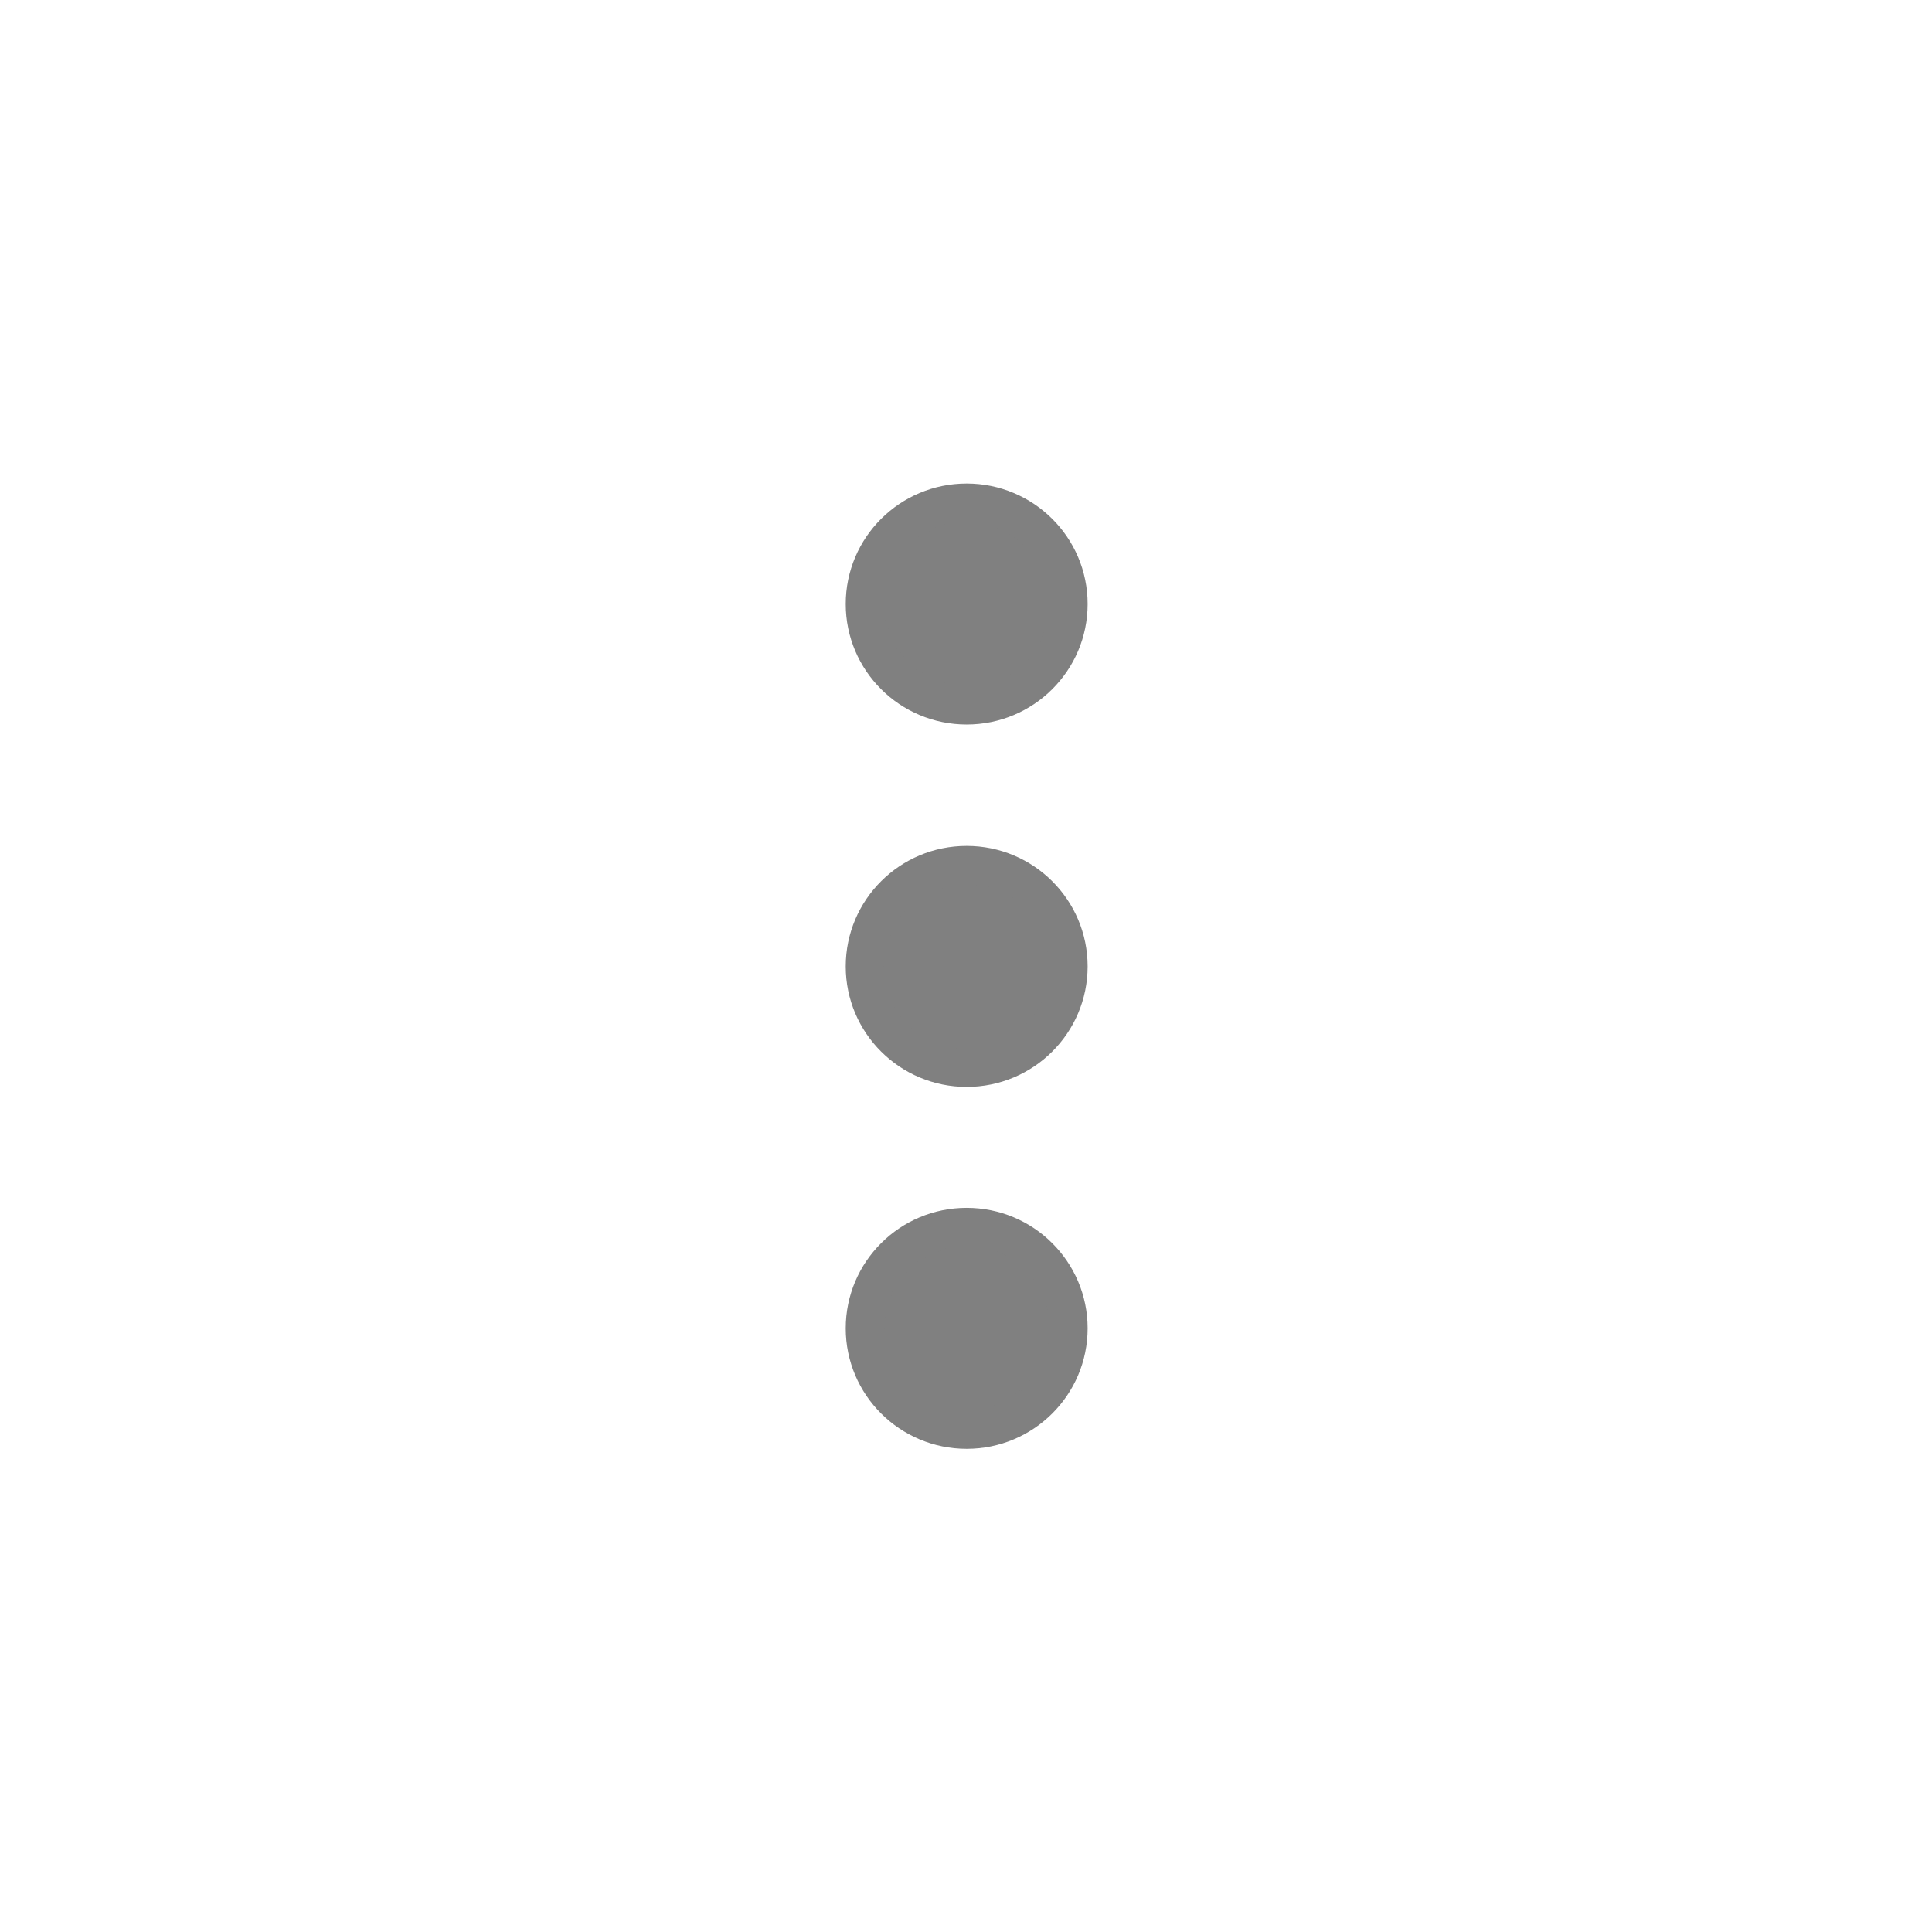
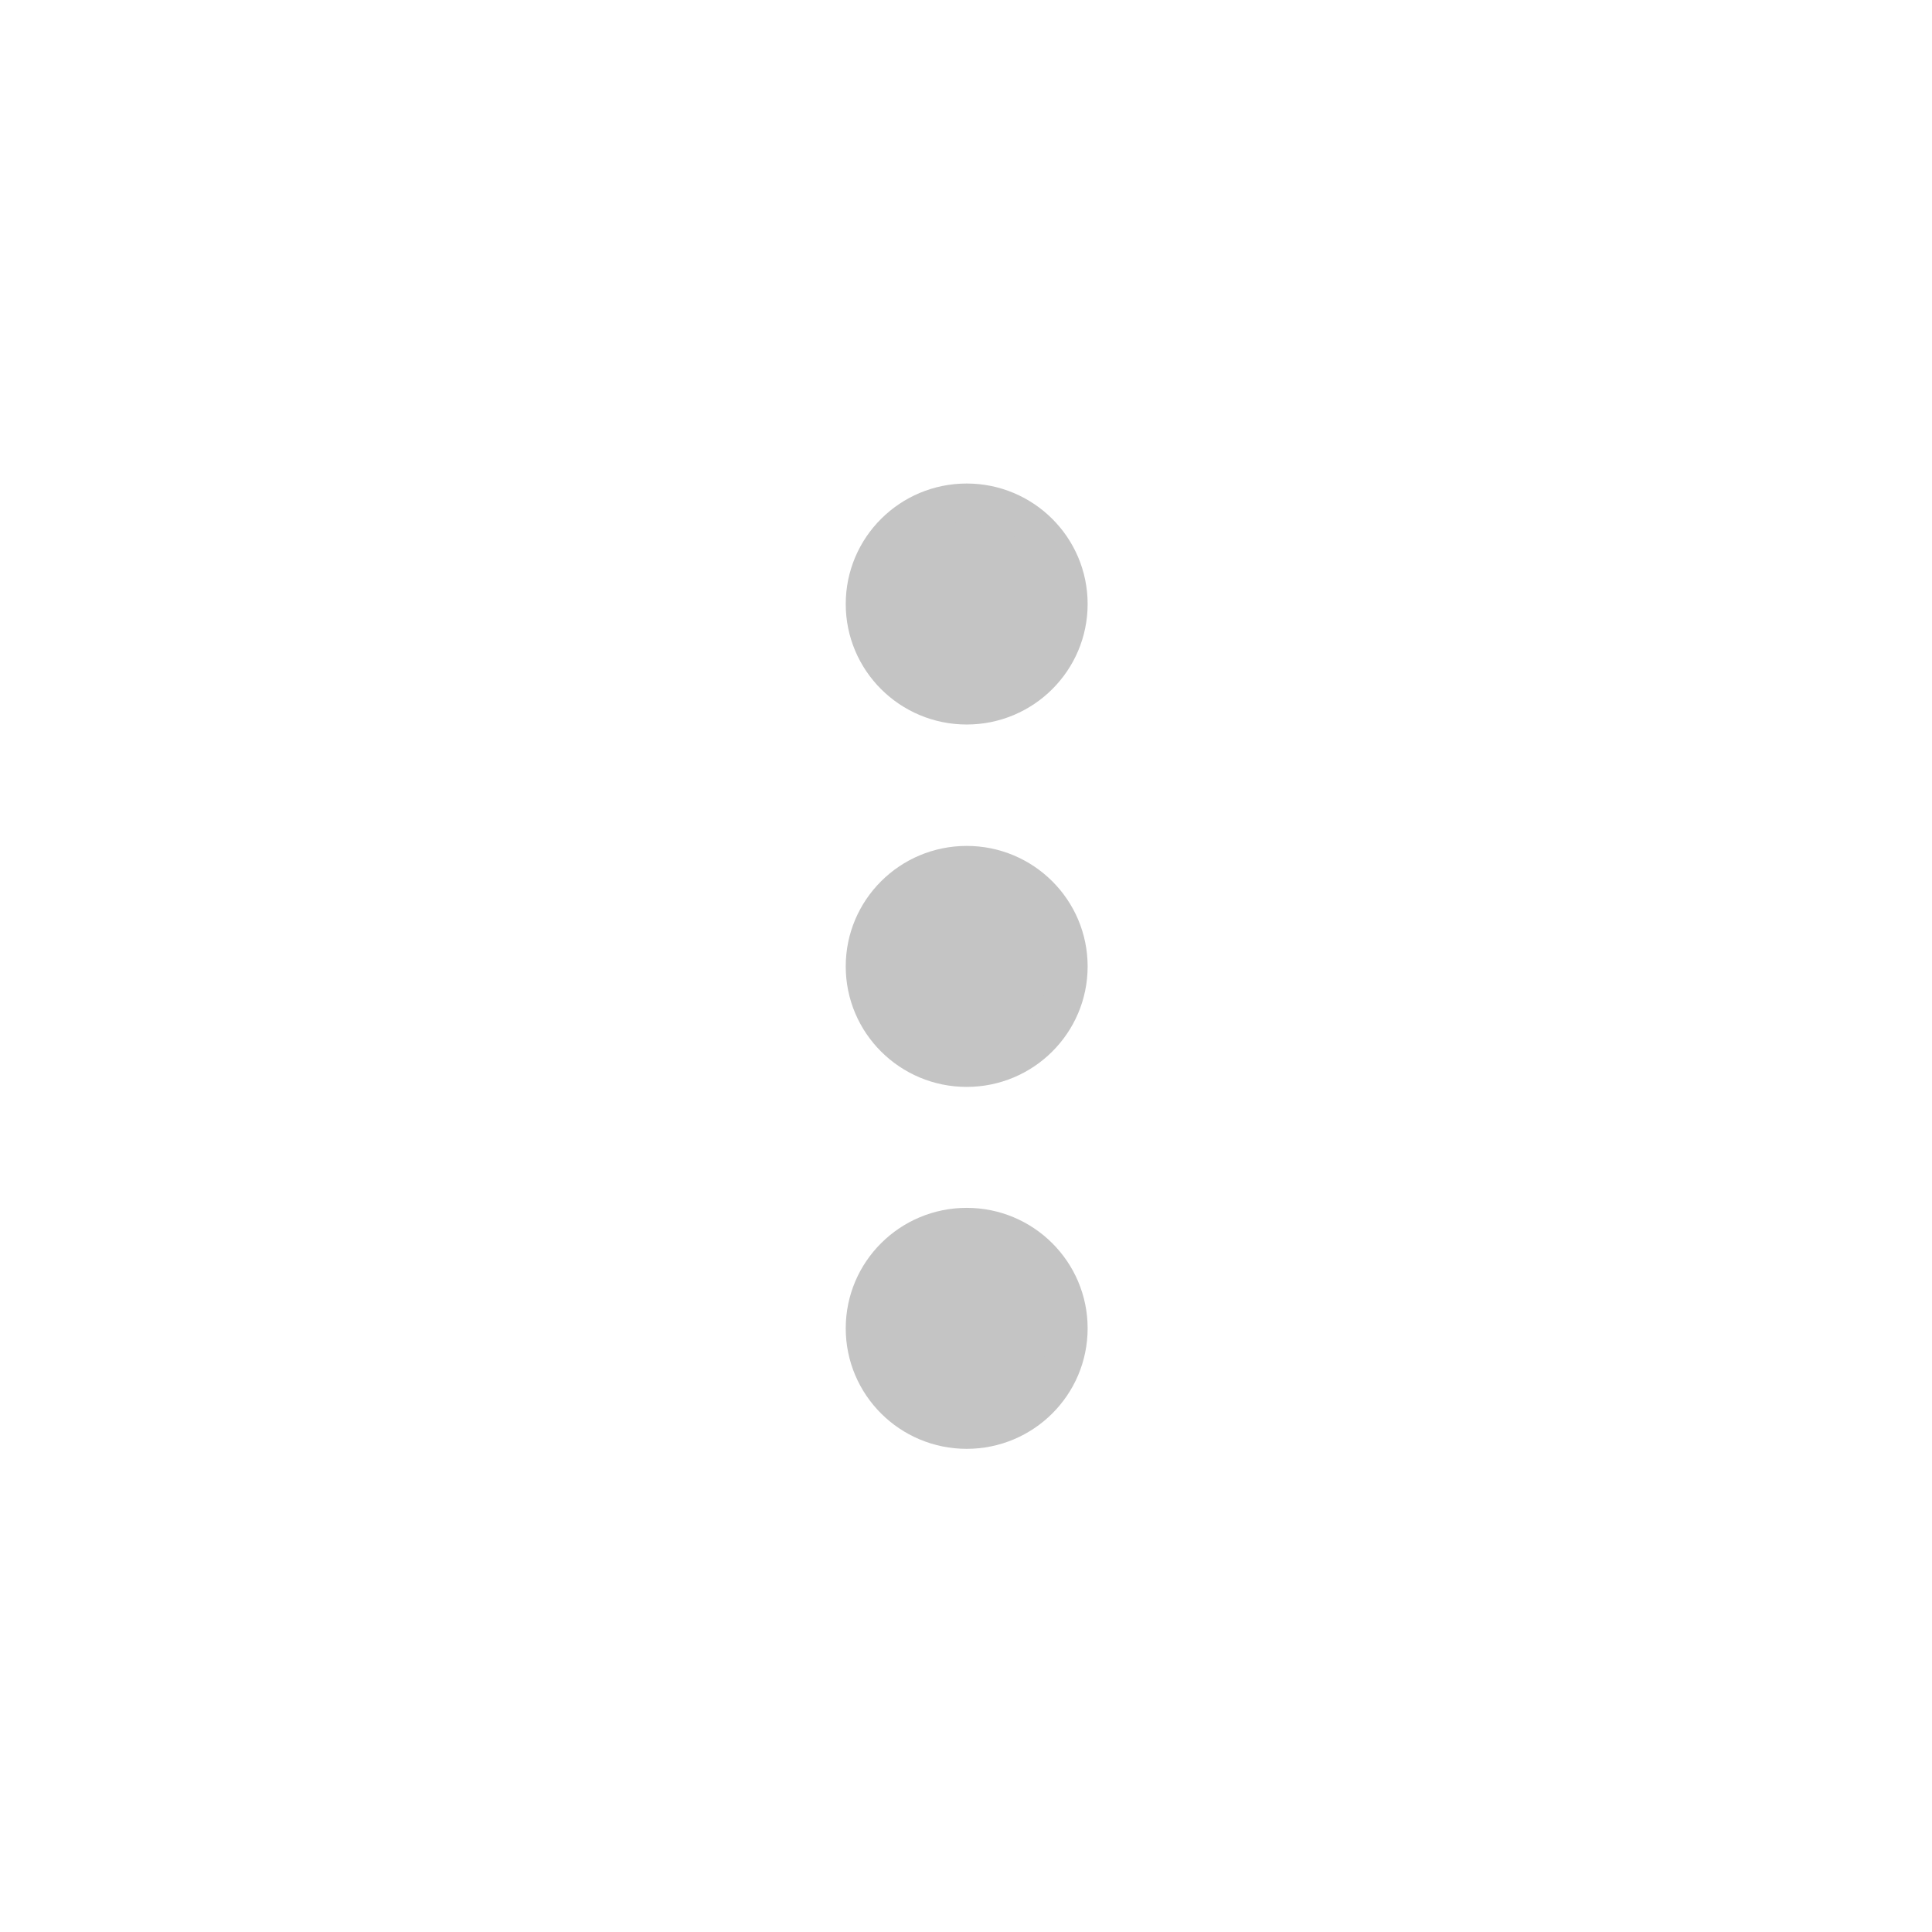
<svg xmlns="http://www.w3.org/2000/svg" width="16" height="16" viewBox="0 0 4.233 4.233" version="1.1" id="svg8">
  <defs id="defs2" />
  <g id="layer1" transform="translate(0,-292.7666)">
-     <ellipse style="opacity:1;fill:#808080;fill-opacity:1;stroke:#808080;stroke-width:0.084;stroke-linecap:butt;stroke-linejoin:bevel;stroke-miterlimit:4;stroke-dasharray:none;stroke-opacity:1;paint-order:fill markers stroke" id="path866" cx="2.118" cy="294.09" rx="0.223" ry="0.222" />
-     <ellipse style="opacity:1;fill:#808080;fill-opacity:1;stroke:#808080;stroke-width:0.084;stroke-linecap:butt;stroke-linejoin:bevel;stroke-miterlimit:4;stroke-dasharray:none;stroke-opacity:1;paint-order:fill markers stroke" id="path866-4" cx="2.118" cy="294.884" rx="0.223" ry="0.222" />
-     <ellipse style="opacity:1;fill:#808080;fill-opacity:1;stroke:#808080;stroke-width:0.084;stroke-linecap:butt;stroke-linejoin:bevel;stroke-miterlimit:4;stroke-dasharray:none;stroke-opacity:1;paint-order:fill markers stroke" id="path866-4-1" cx="2.118" cy="295.677" rx="0.223" ry="0.222" />
+     <ellipse style="opacity:1;fill:#c4c4c4;fill-opacity:1;stroke:#c4c4c4;stroke-width:0.084;stroke-linecap:butt;stroke-linejoin:bevel;stroke-miterlimit:4;stroke-dasharray:none;stroke-opacity:1;paint-order:fill markers stroke" id="path866" cx="2.118" cy="294.09" rx="0.223" ry="0.222" />
+     <ellipse style="opacity:1;fill:#c4c4c4;fill-opacity:1;stroke:#c4c4c4;stroke-width:0.084;stroke-linecap:butt;stroke-linejoin:bevel;stroke-miterlimit:4;stroke-dasharray:none;stroke-opacity:1;paint-order:fill markers stroke" id="path866-4" cx="2.118" cy="294.884" rx="0.223" ry="0.222" />
+     <ellipse style="opacity:1;fill:#c4c4c4;fill-opacity:1;stroke:#c4c4c4;stroke-width:0.084;stroke-linecap:butt;stroke-linejoin:bevel;stroke-miterlimit:4;stroke-dasharray:none;stroke-opacity:1;paint-order:fill markers stroke" id="path866-4-1" cx="2.118" cy="295.677" rx="0.223" ry="0.222" />
  </g>
</svg>
